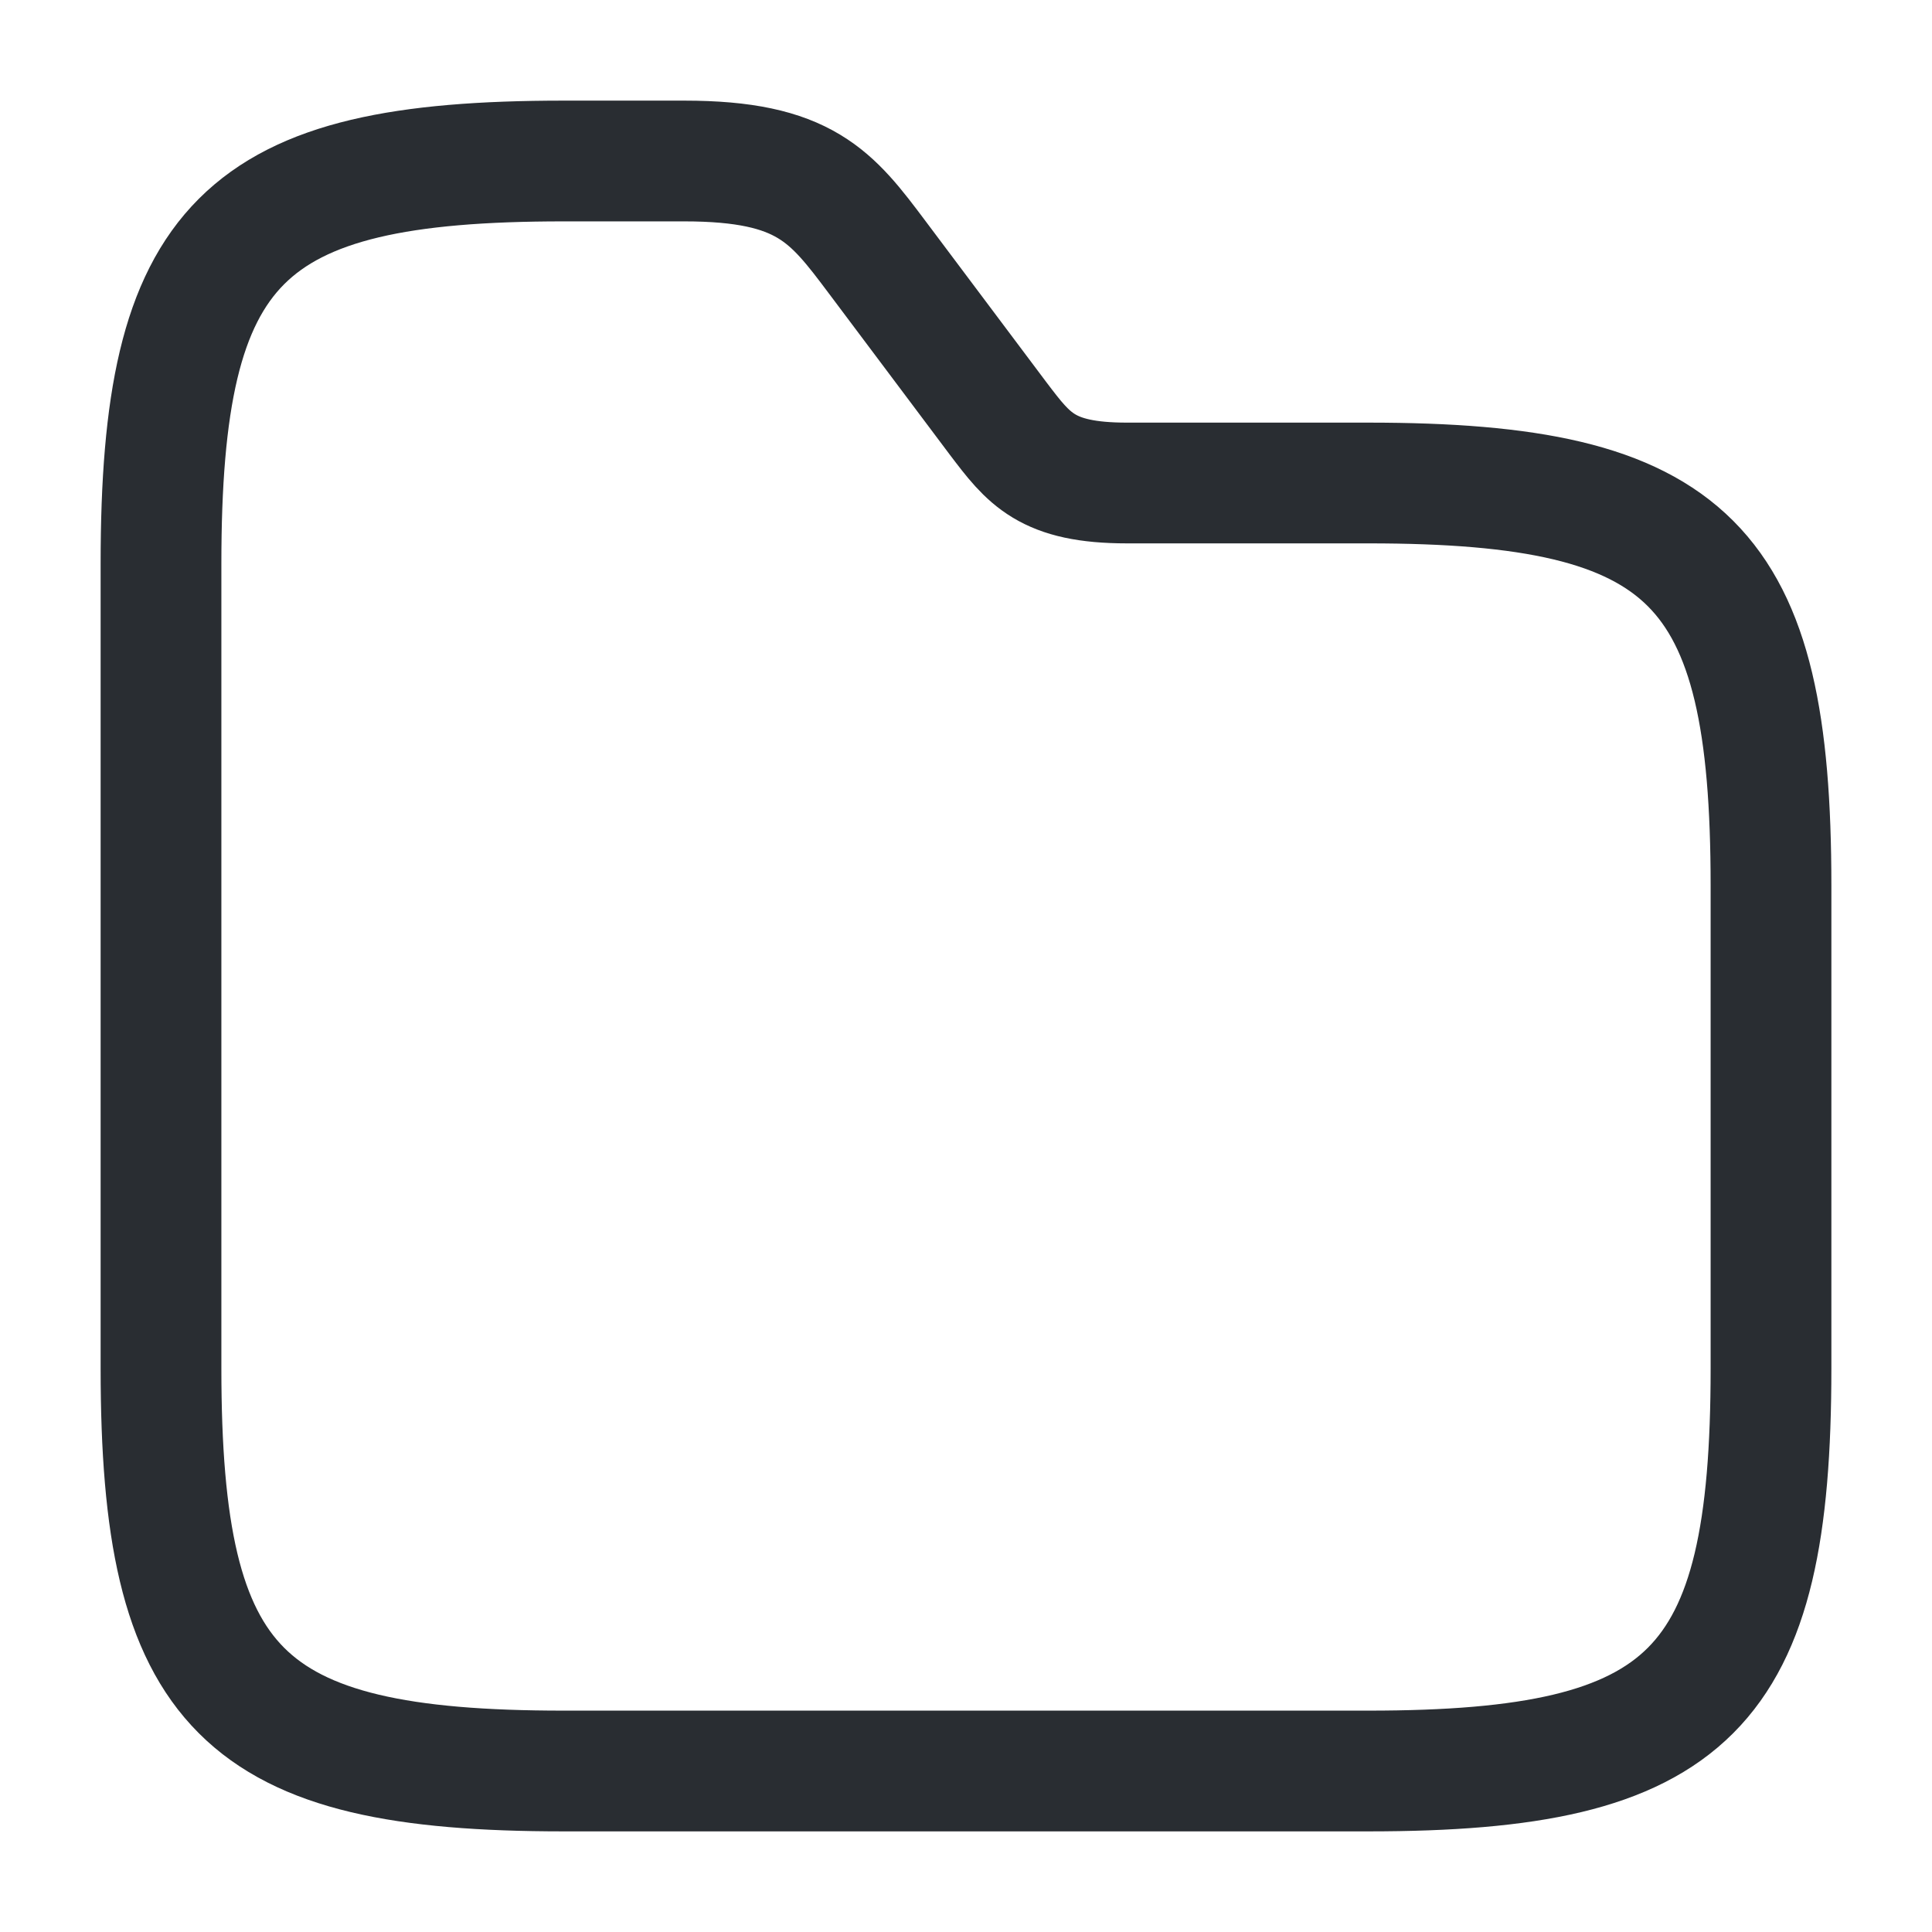
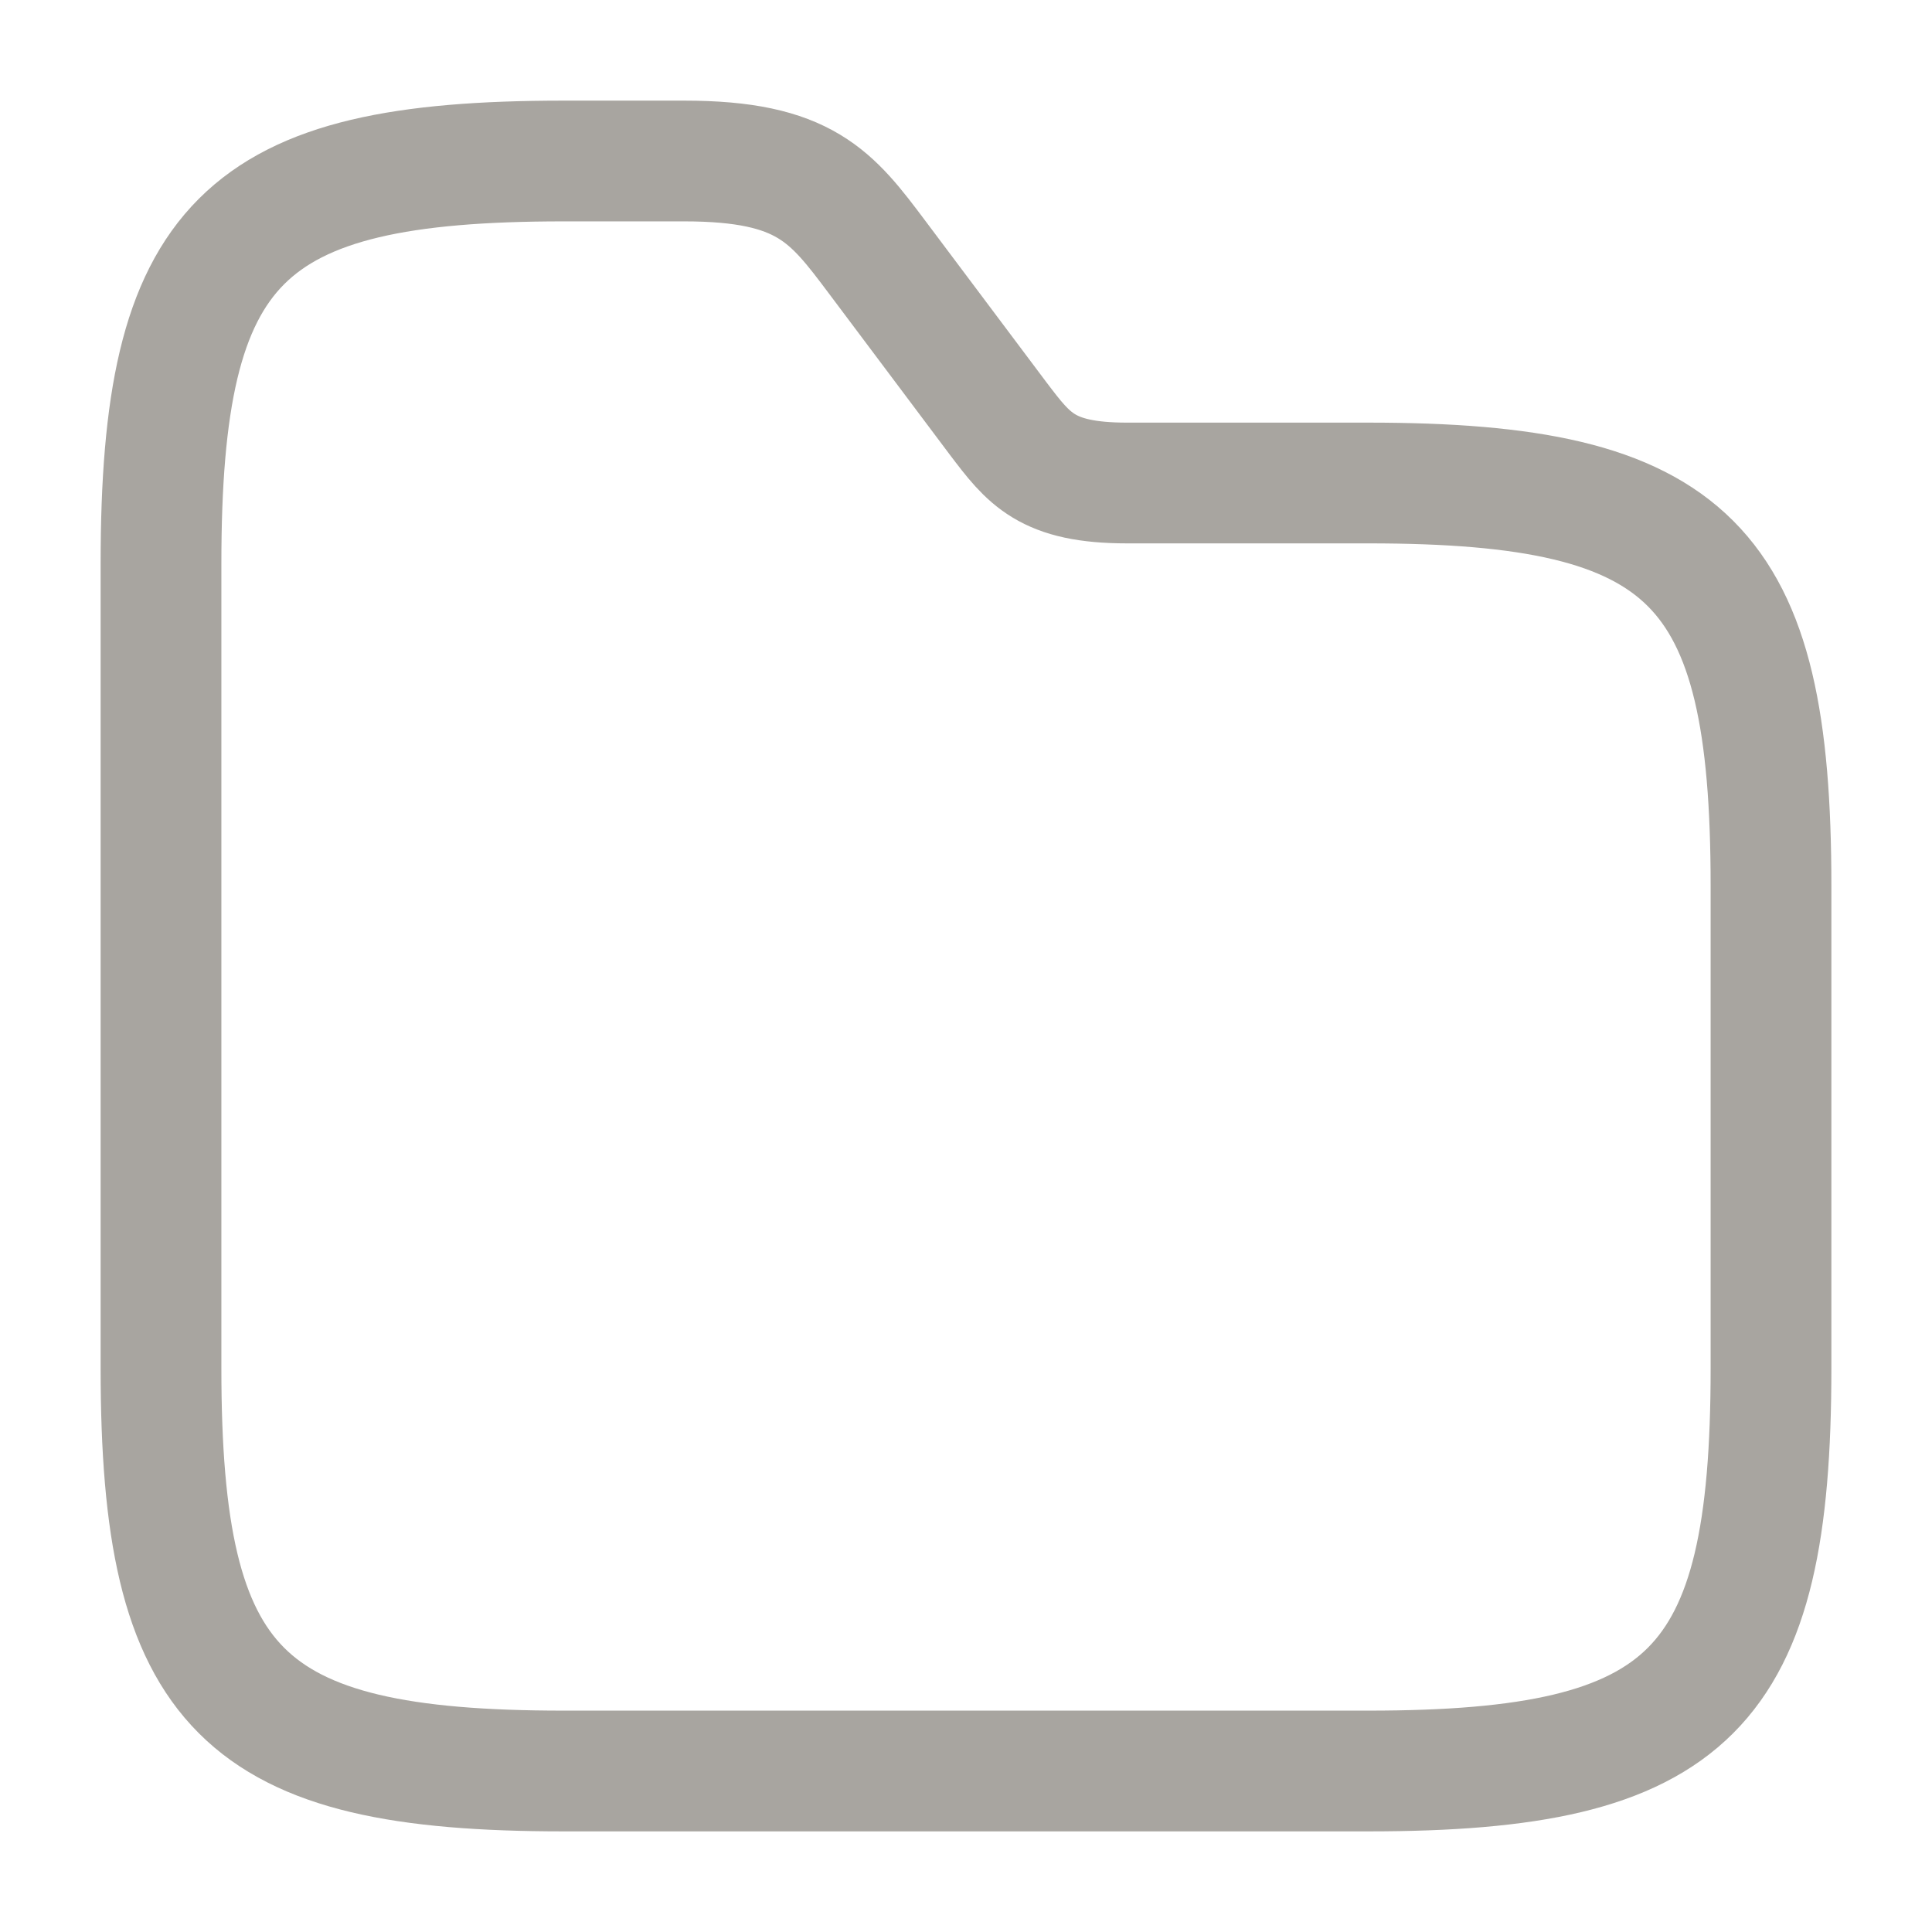
<svg xmlns="http://www.w3.org/2000/svg" width="800px" height="800px" viewBox="0 0 24 24" fill="none">
-   <path d="M22 11V17C22 21 21 22 17 22H7C3 22 2 21 2 17V7C2 3 3 2 7 2H8.5C10 2 10.33 2.44 10.9 3.2L12.4 5.2C12.78 5.7 13 6 14 6H17C21 6 22 7 22 11Z" stroke="#292D32" stroke-width="1.5" stroke-miterlimit="10" />
+   <path d="M22 11V17C22 21 21 22 17 22H7C3 22 2 21 2 17V7C2 3 3 2 7 2H8.5C10 2 10.33 2.44 10.9 3.2L12.4 5.2C12.78 5.7 13 6 14 6H17C21 6 22 7 22 11Z" stroke="#A8A5A0" stroke-width="1.5" stroke-miterlimit="10" />
</svg>
